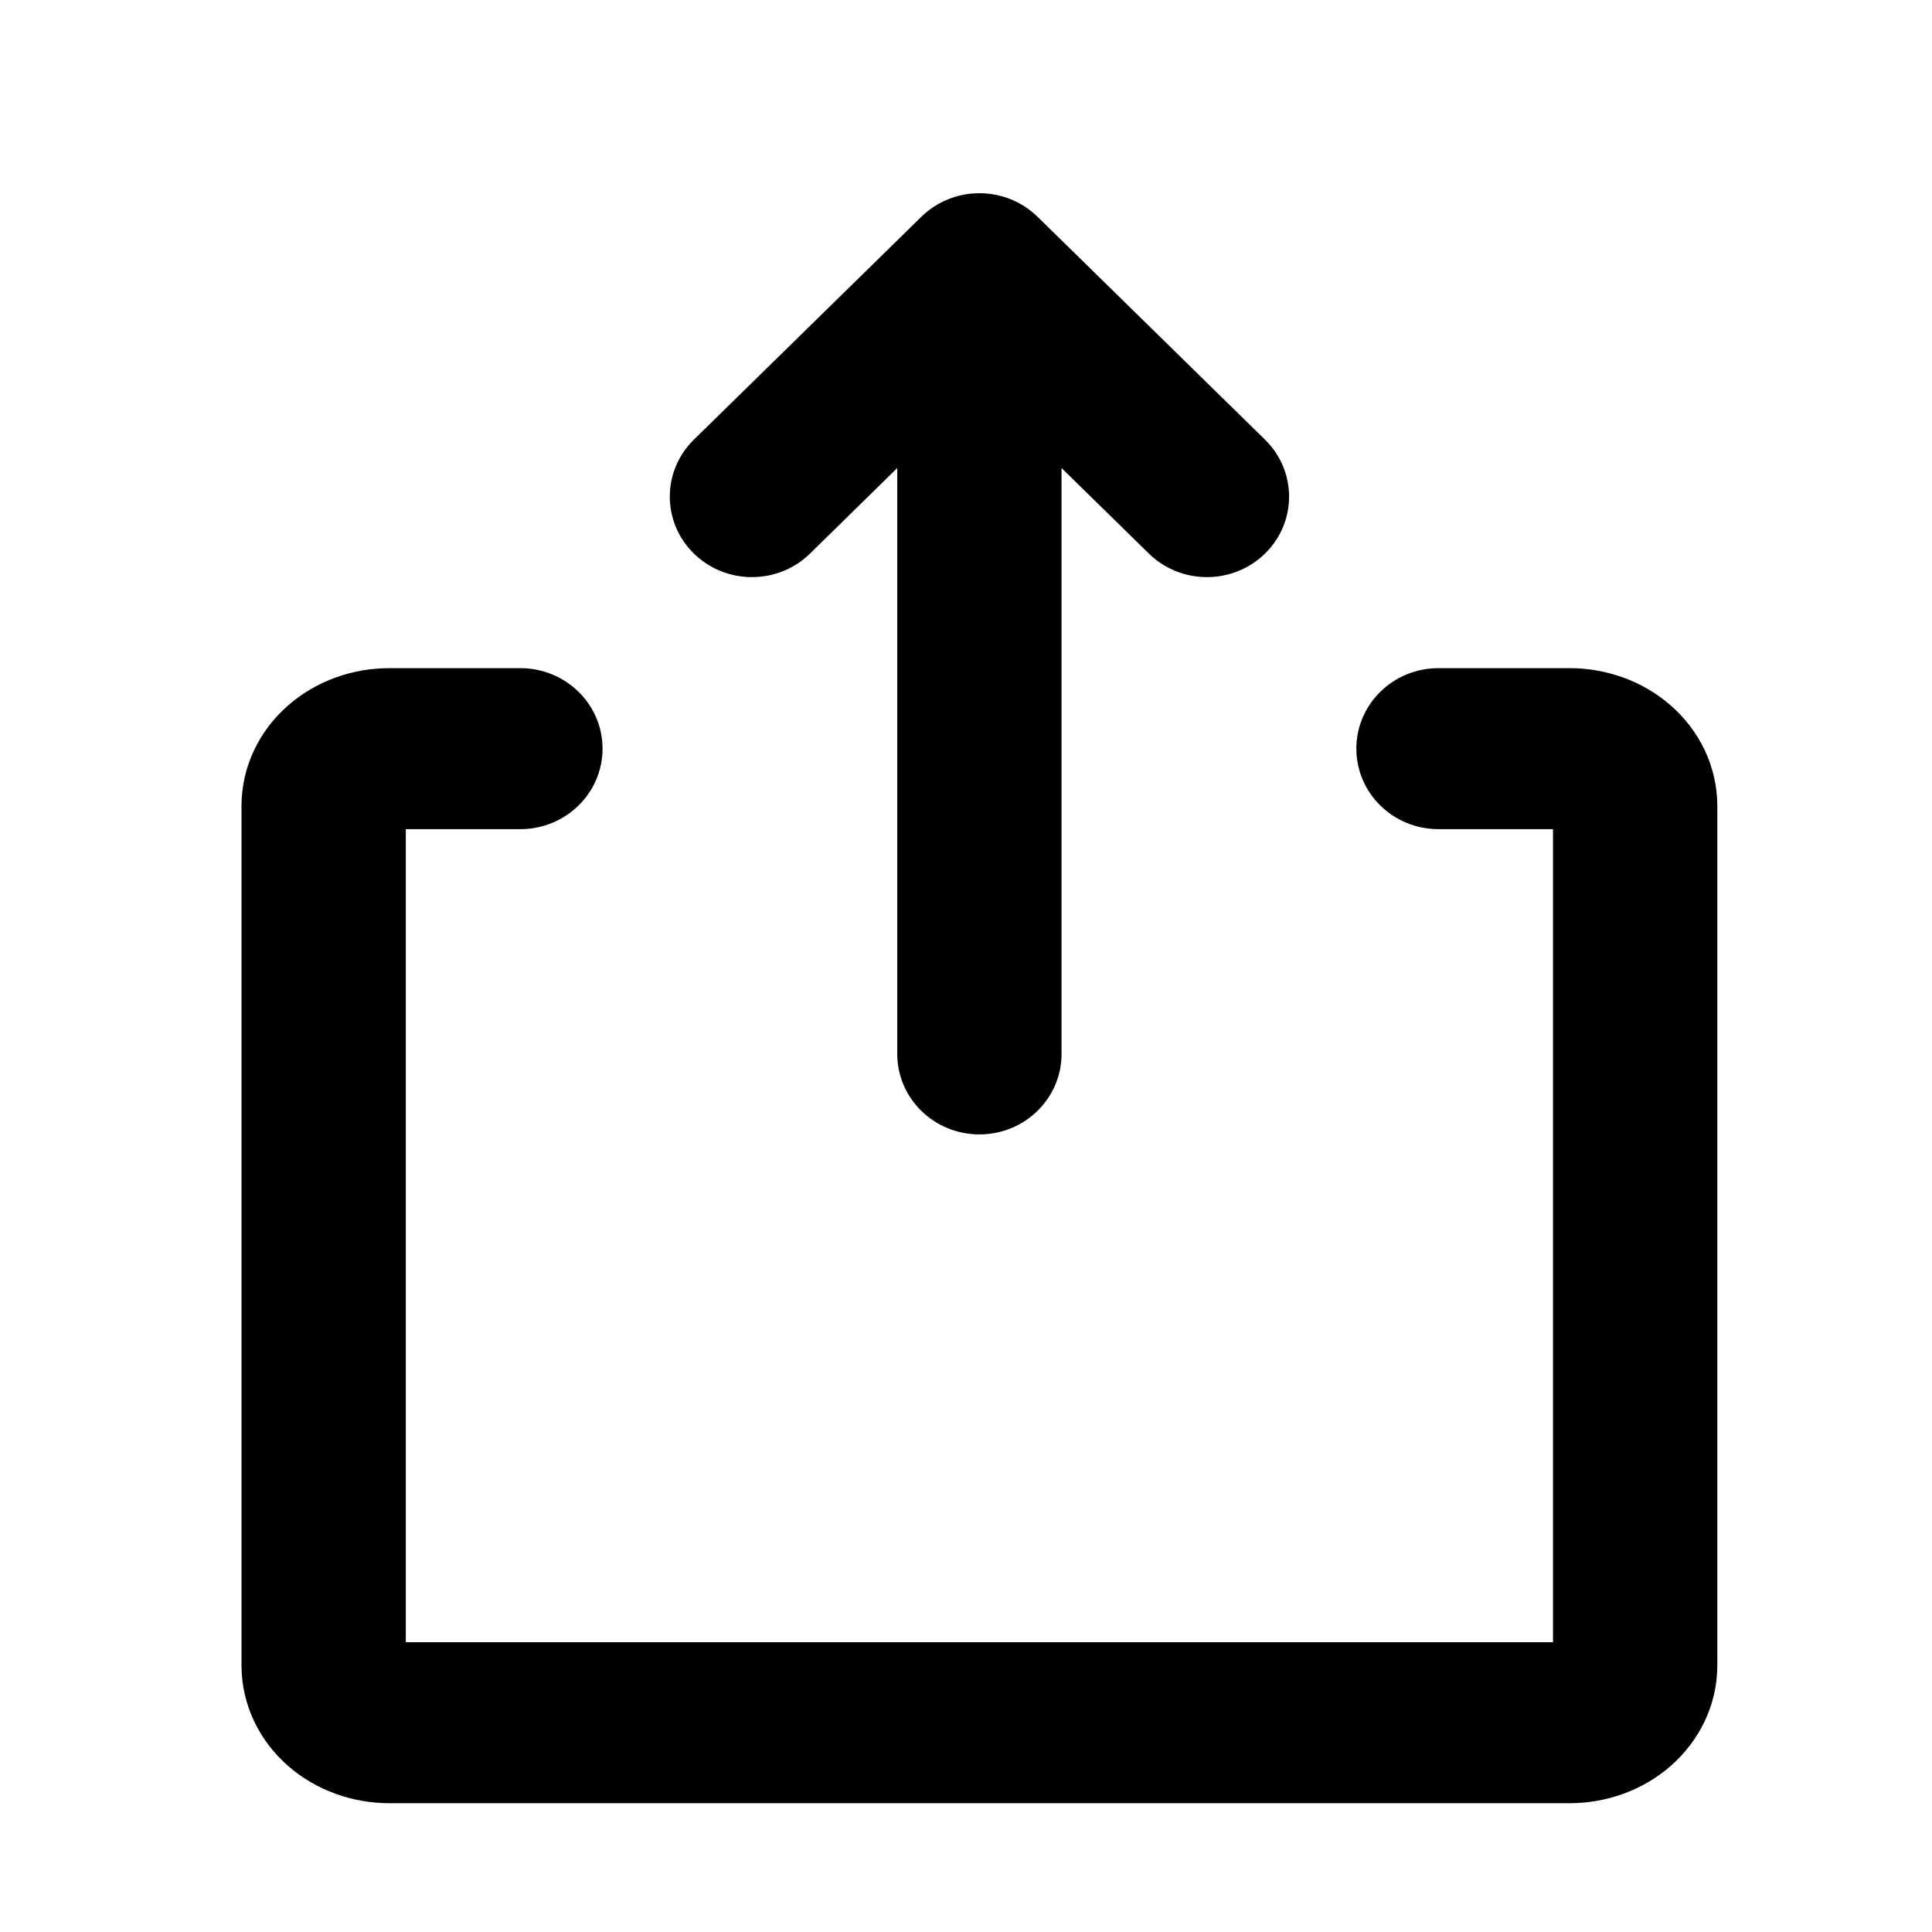
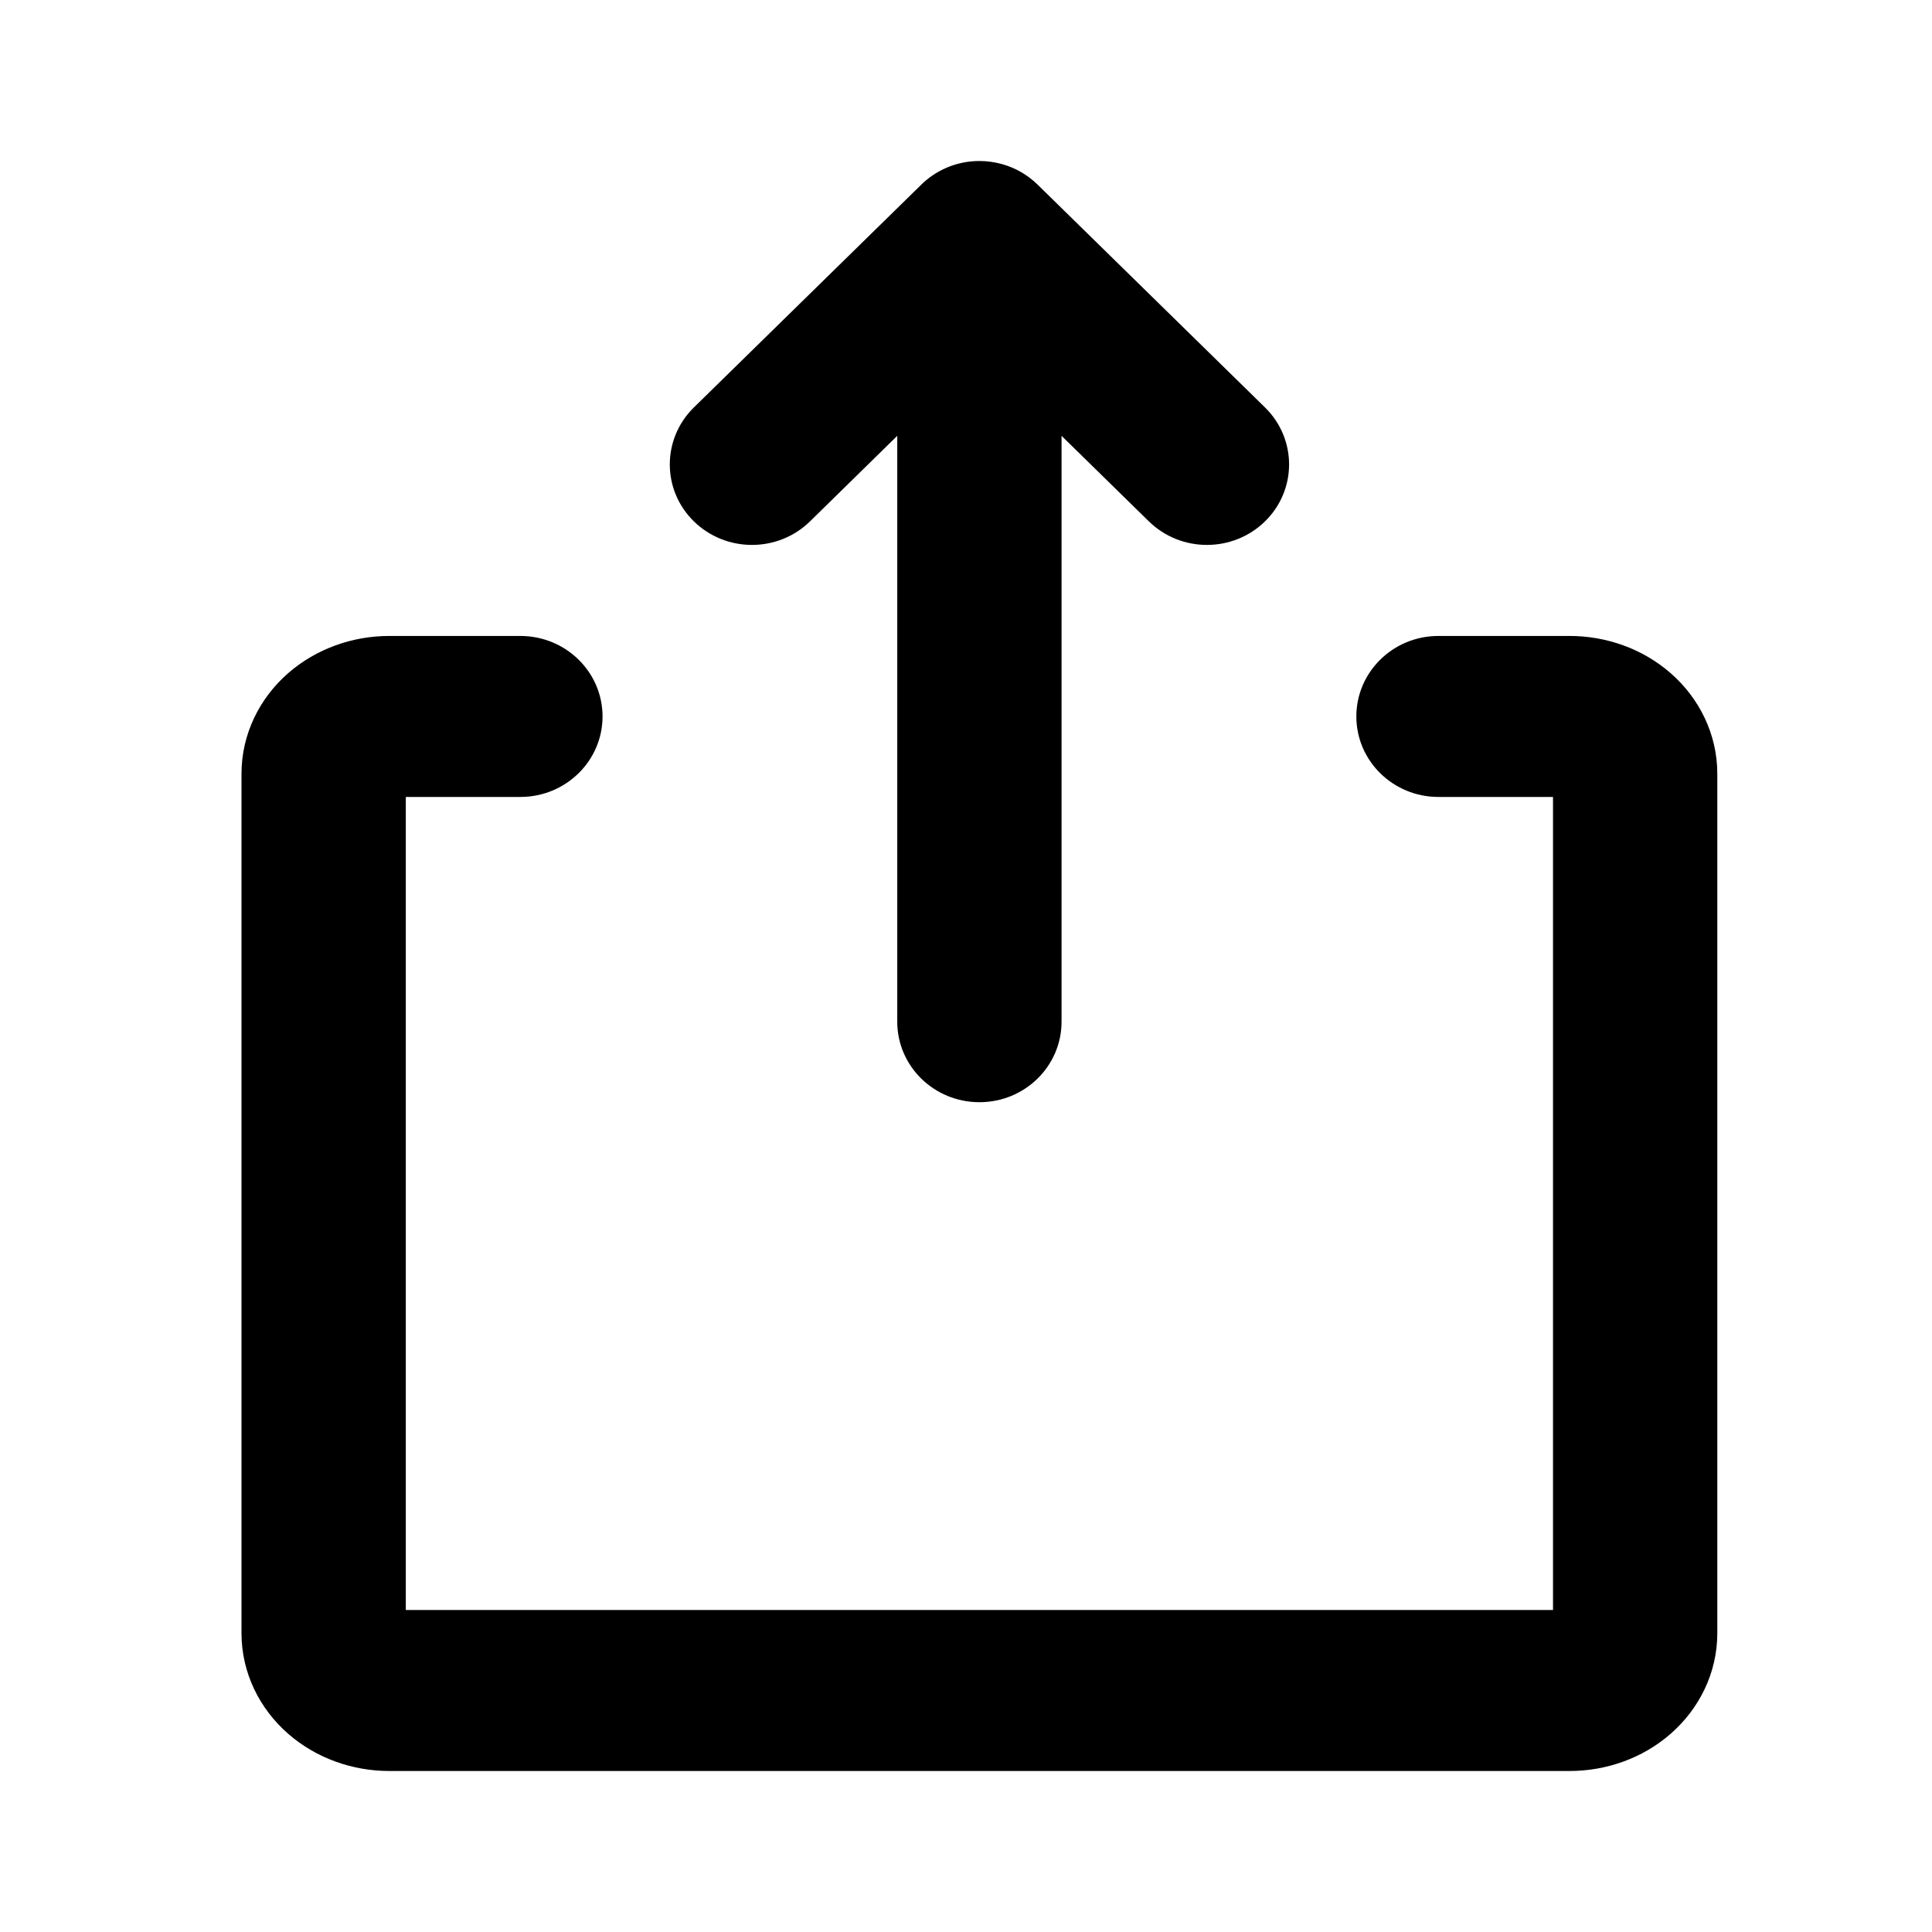
<svg xmlns="http://www.w3.org/2000/svg" viewBox="0 0 24 24" data-title="ShareiOS" fill="currentColor" stroke="none">
-   <path d="M11.146 5.814V13.092C11.146 13.645 11.603 14.092 12.167 14.092C12.73 14.092 13.187 13.645 13.187 13.092V5.814L14.271 6.876C14.67 7.267 15.316 7.267 15.715 6.876C16.113 6.486 16.113 5.853 15.715 5.462L12.889 2.693C12.762 2.569 12.61 2.484 12.449 2.439C12.359 2.413 12.265 2.4 12.167 2.4C11.878 2.4 11.617 2.518 11.431 2.707L8.619 5.462C8.221 5.853 8.221 6.486 8.619 6.876C9.018 7.267 9.664 7.267 10.063 6.876L11.146 5.814Z" />
-   <path d="M5.041 10.3H6.464C7.028 10.3 7.485 9.852 7.485 9.3C7.485 8.748 7.028 8.3 6.464 8.3H4.835C4.384 8.3 3.931 8.456 3.58 8.762C3.225 9.072 3 9.518 3 10.012V20.688C3 21.182 3.225 21.628 3.58 21.938C3.931 22.244 4.384 22.4 4.835 22.4H19.498C19.95 22.4 20.403 22.244 20.753 21.938C21.108 21.628 21.333 21.182 21.333 20.688V10.012C21.333 9.518 21.108 9.072 20.753 8.762C20.403 8.456 19.95 8.3 19.498 8.3H17.869C17.305 8.3 16.849 8.748 16.849 9.3C16.849 9.852 17.305 10.3 17.869 10.3H19.292V20.4H5.041V10.3Z" />
+   <path d="M11.146 5.414V12.692C11.146 13.245 11.603 13.692 12.167 13.692C12.73 13.692 13.187 13.245 13.187 12.692V5.414L14.271 6.476C14.67 6.867 15.316 6.867 15.715 6.476C16.113 6.086 16.113 5.453 15.715 5.062L12.889 2.293C12.762 2.169 12.61 2.084 12.449 2.039C12.359 2.014 12.265 2 12.167 2C11.878 2 11.617 2.118 11.431 2.307L8.619 5.062C8.221 5.453 8.221 6.086 8.619 6.476C9.018 6.867 9.664 6.867 10.063 6.476L11.146 5.414Z" />
+   <path d="M5.041 9.9H6.464C7.028 9.9 7.485 9.452 7.485 8.9C7.485 8.348 7.028 7.9 6.464 7.9H4.835C4.384 7.9 3.931 8.056 3.58 8.362C3.225 8.672 3 9.119 3 9.612V20.288C3 20.782 3.225 21.228 3.58 21.538C3.931 21.844 4.384 22 4.835 22H19.498C19.95 22 20.403 21.844 20.753 21.538C21.108 21.228 21.333 20.782 21.333 20.288V9.612C21.333 9.119 21.108 8.672 20.753 8.362C20.403 8.056 19.95 7.9 19.498 7.9H17.869C17.305 7.9 16.849 8.348 16.849 8.9C16.849 9.452 17.305 9.9 17.869 9.9H19.292V20H5.041V9.9Z" />
</svg>
